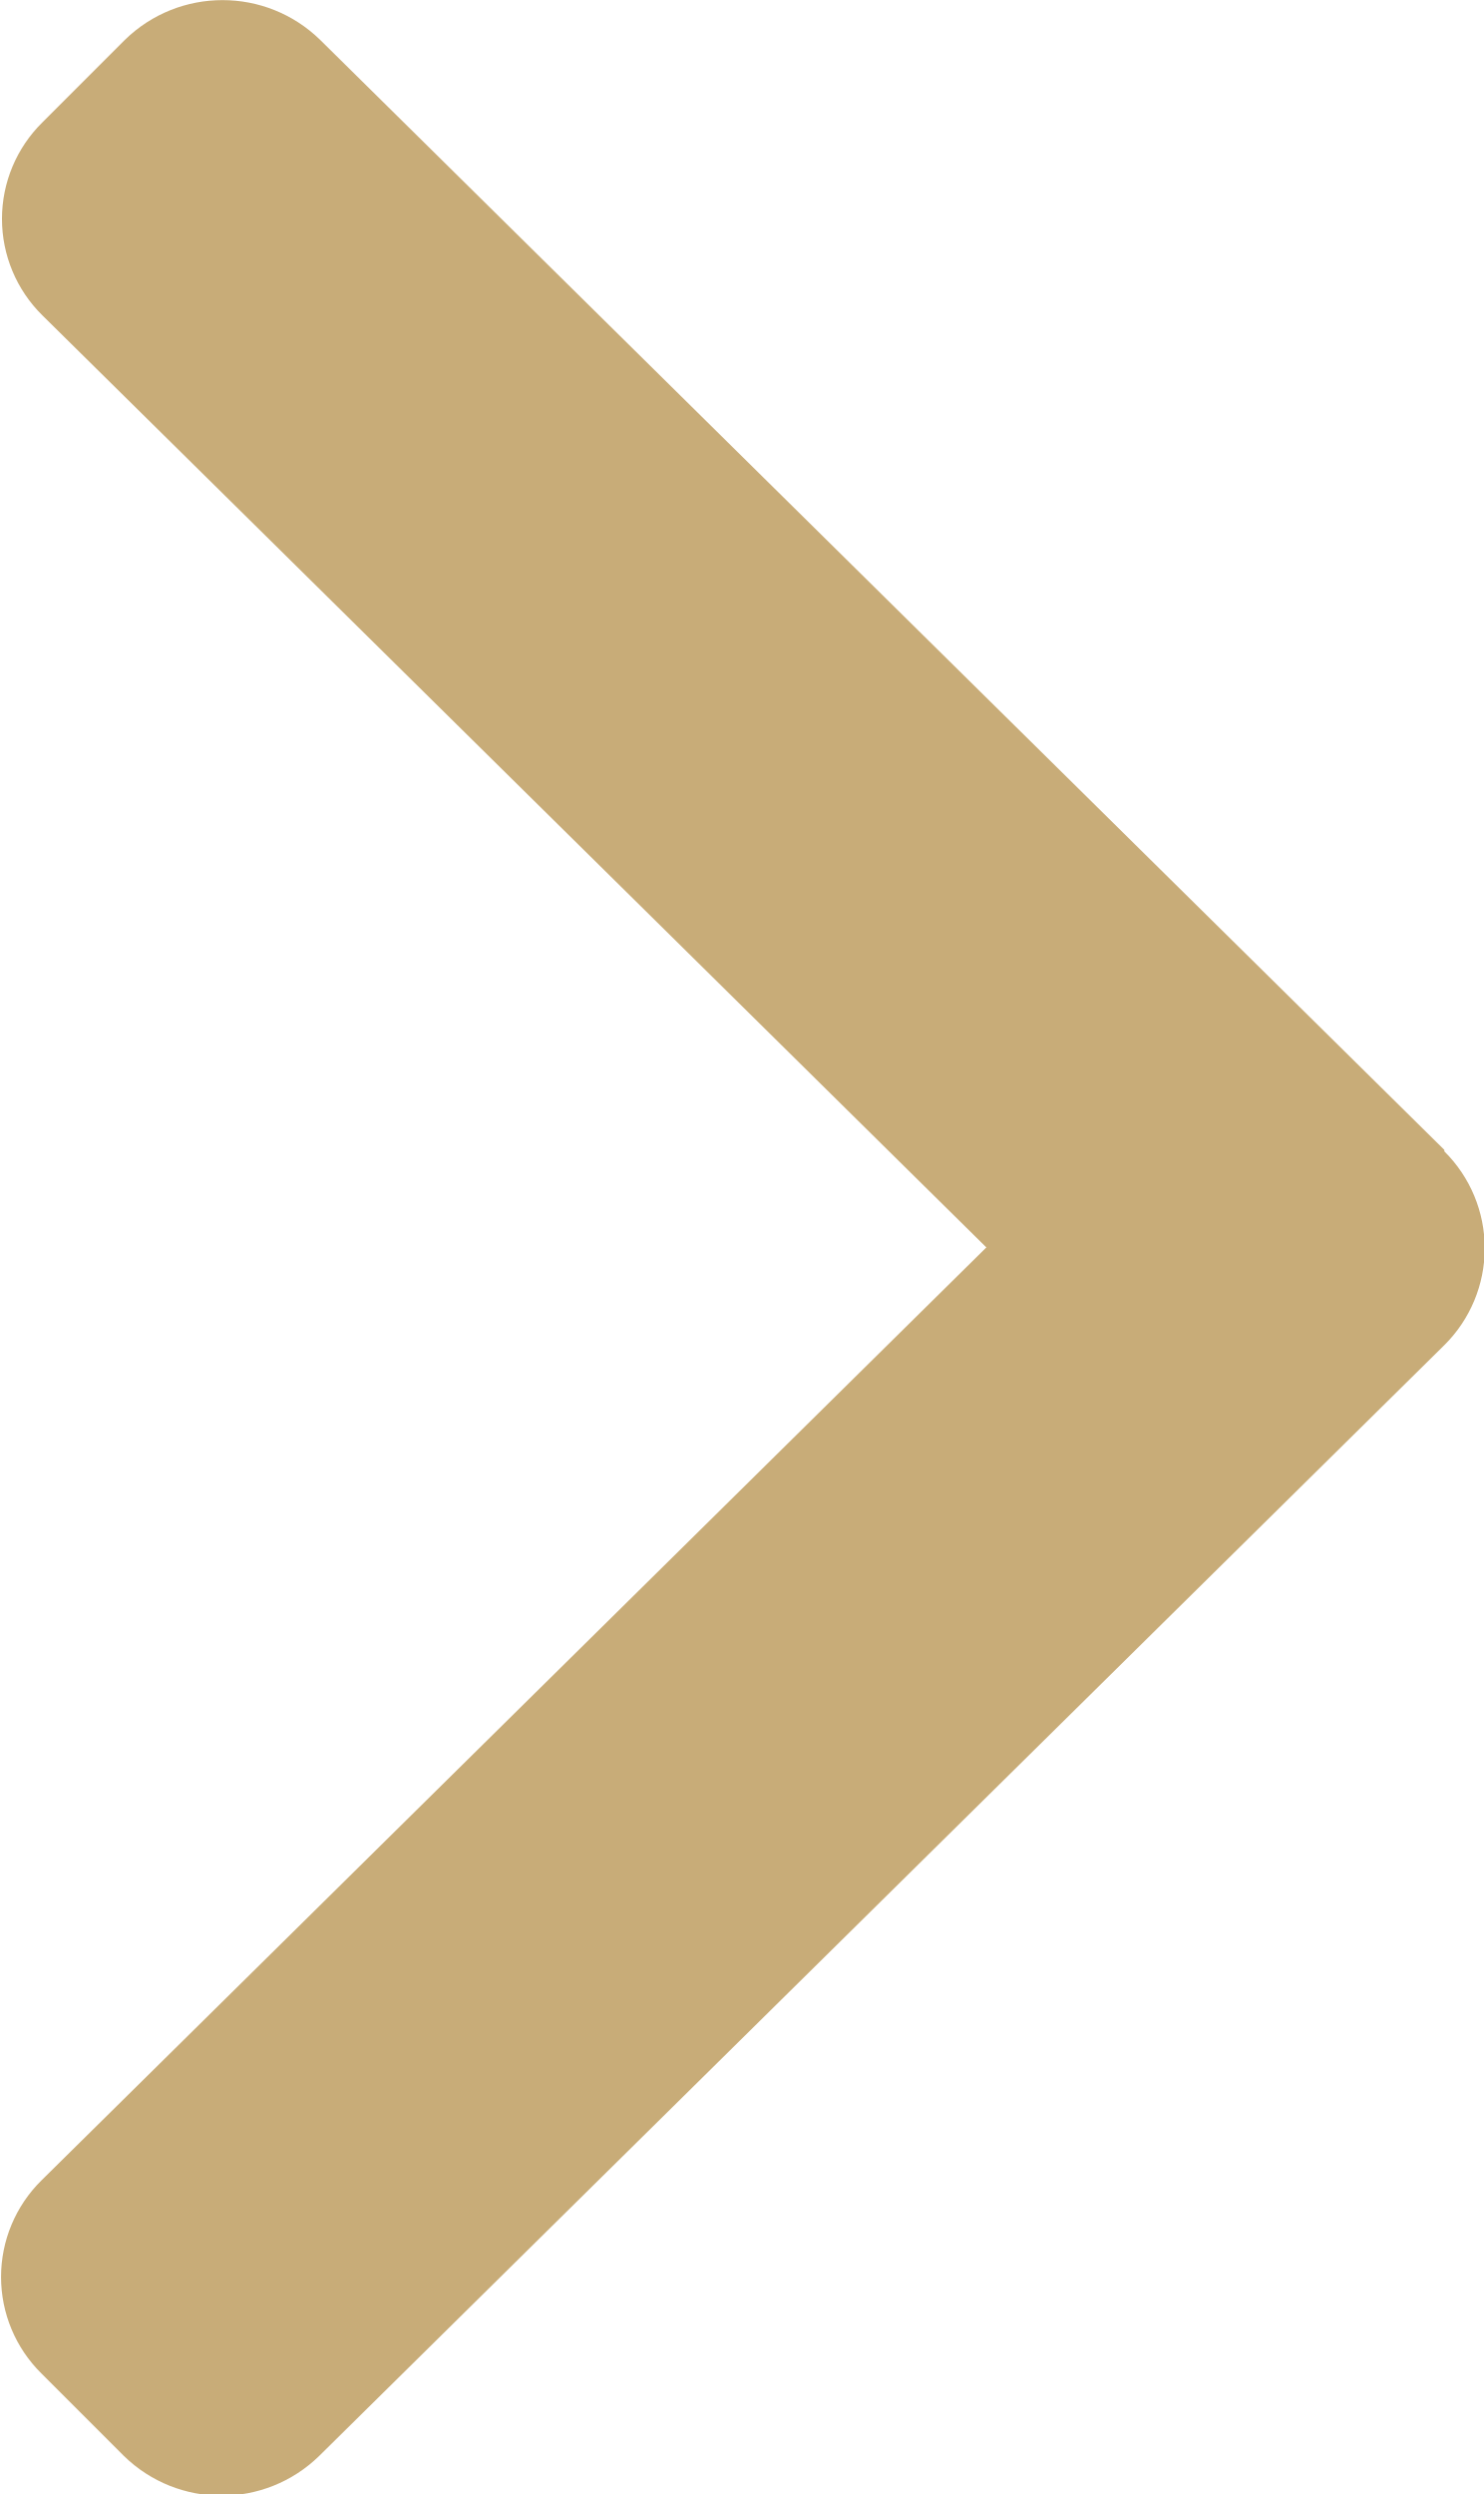
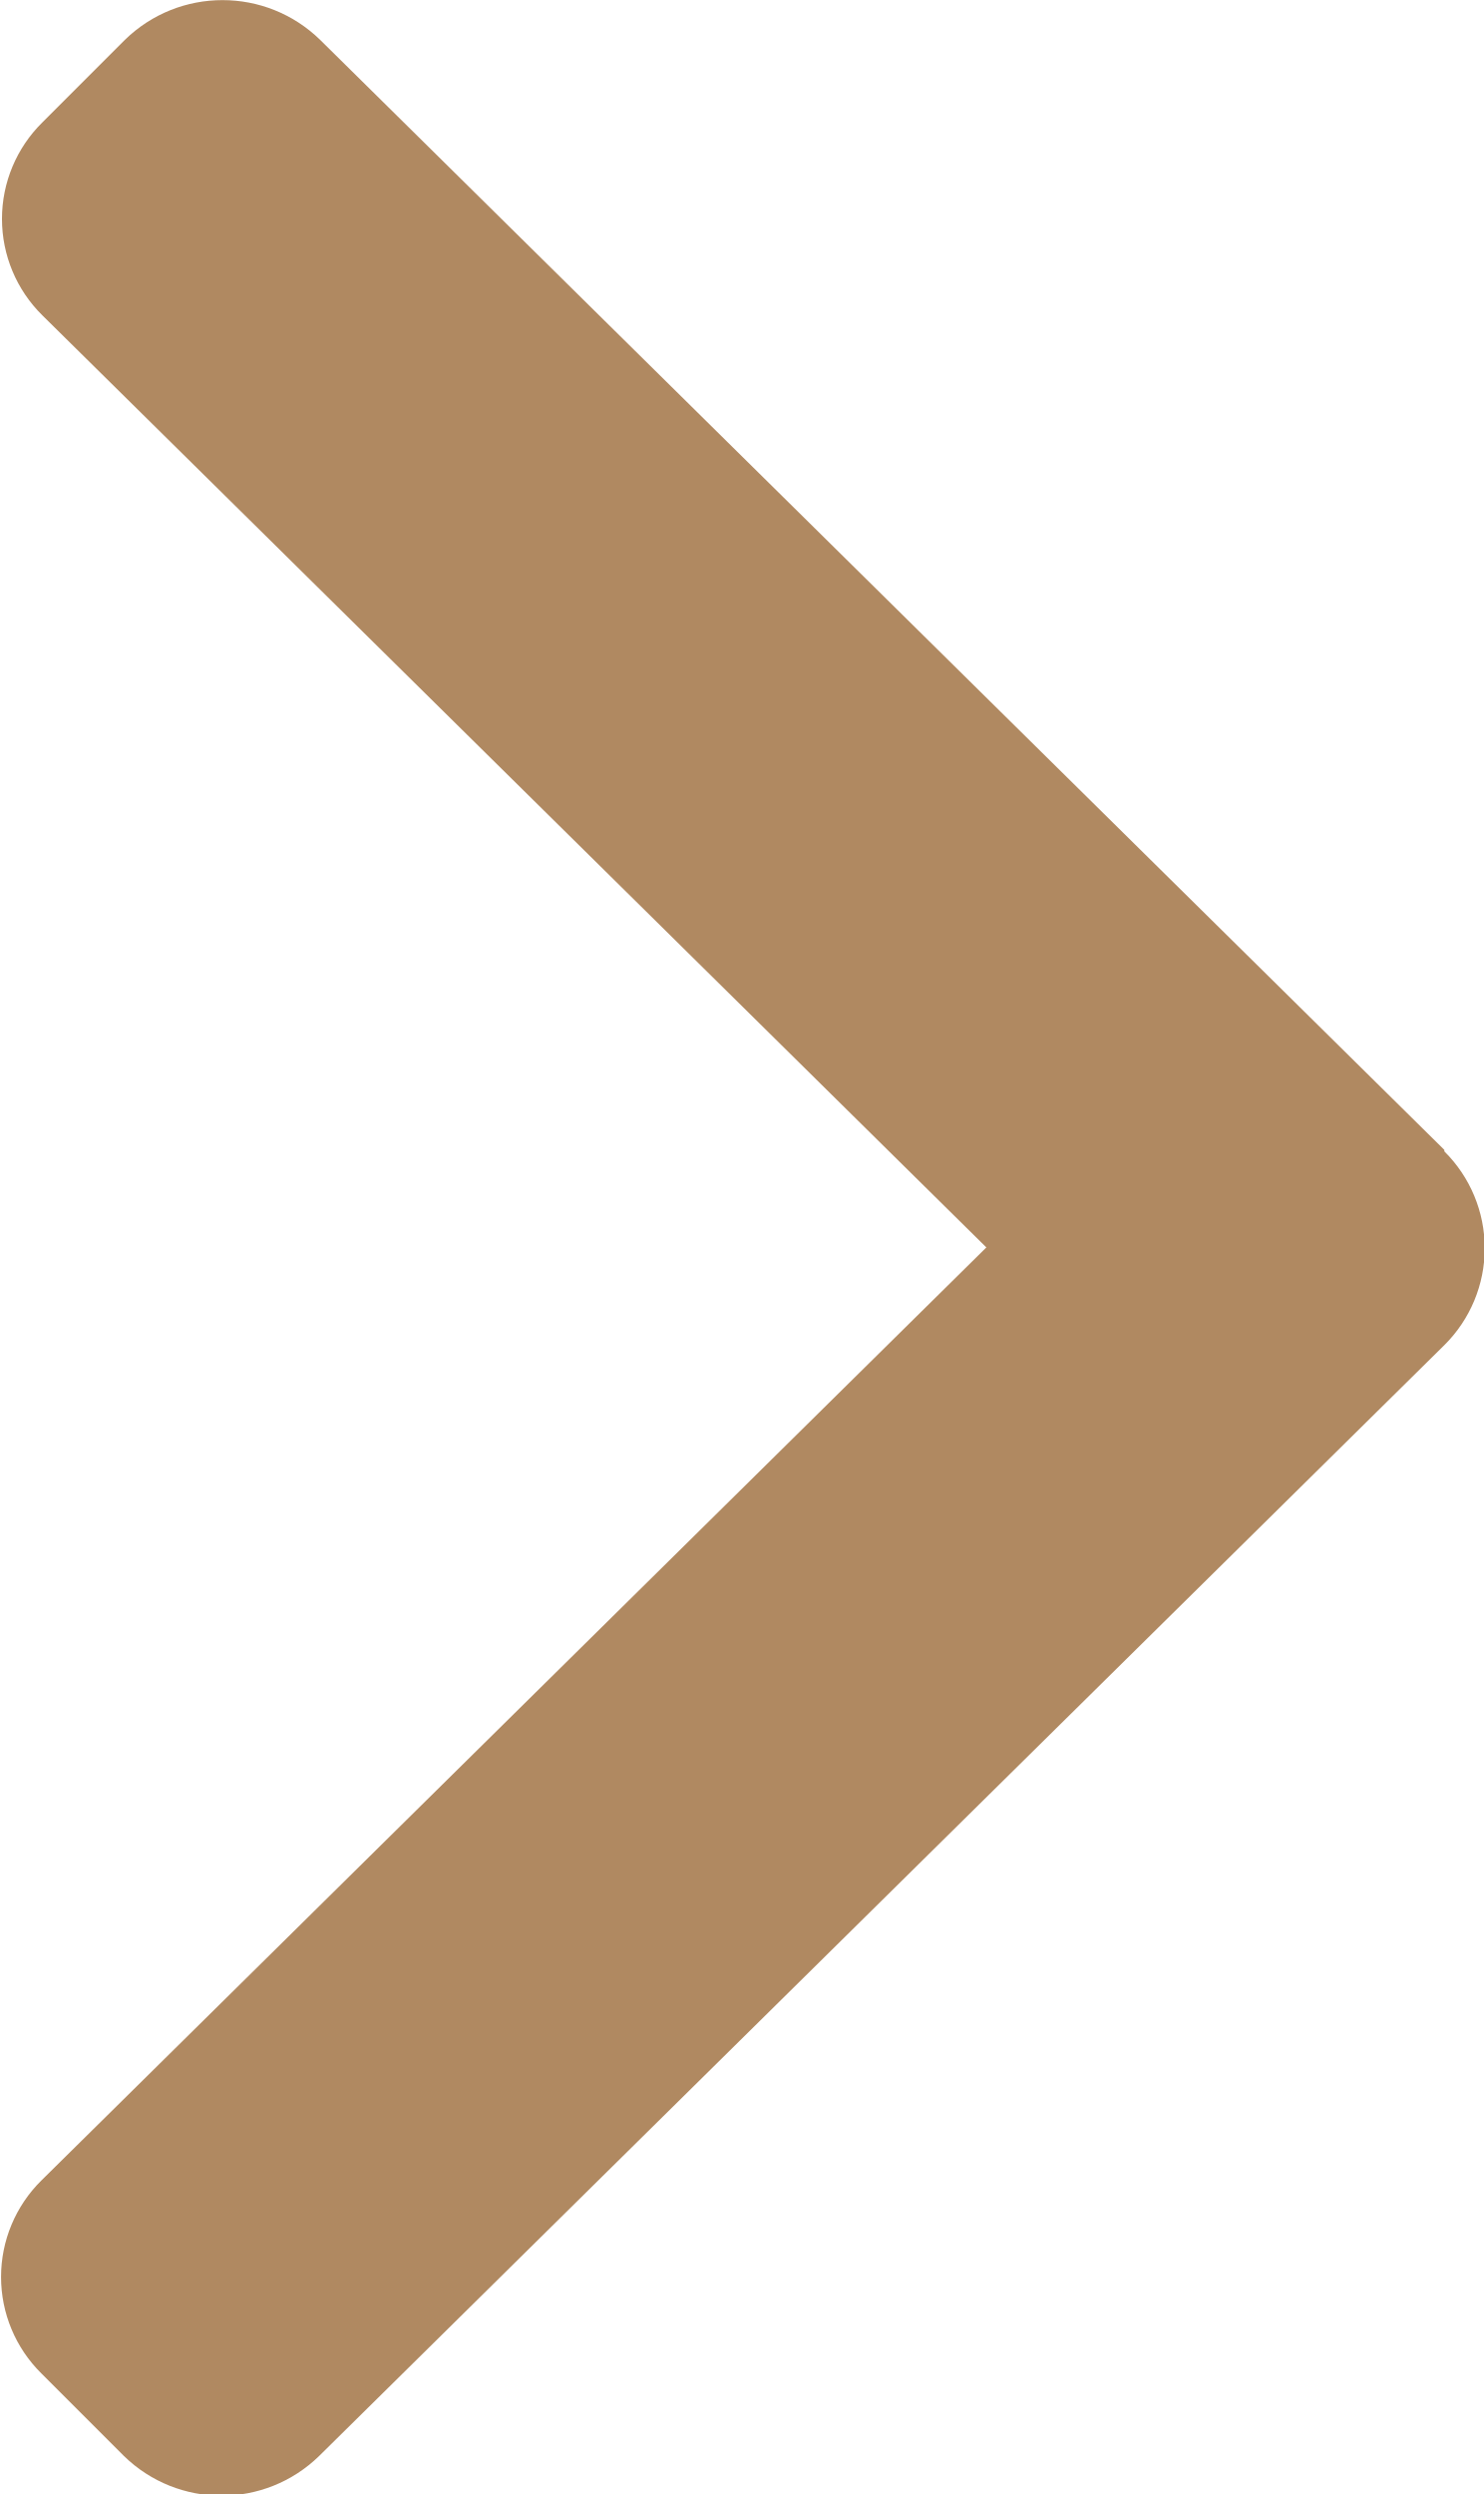
<svg xmlns="http://www.w3.org/2000/svg" id="big_arrow" data-name="big arrow" width="9" height="15.121" viewBox="0 0 9 15.121">
  <g id="Grupo_10" data-name="Grupo 10">
-     <path id="Caminho_42" data-name="Caminho 42" d="M690,1371.89l-6.817-6.729a.848.848,0,0,0-1.185,0l-.5.5a.821.821,0,0,0,0,1.17l5.725,5.651-5.731,5.657a.822.822,0,0,0,0,1.17l.5.5a.848.848,0,0,0,1.185,0l6.824-6.735a.827.827,0,0,0,0-1.174Z" transform="translate(-681.241 -1364.919)" fill="#c8ac78" />
+     <path id="Caminho_42" data-name="Caminho 42" d="M690,1371.89l-6.817-6.729a.848.848,0,0,0-1.185,0l-.5.5a.821.821,0,0,0,0,1.17l5.725,5.651-5.731,5.657a.822.822,0,0,0,0,1.17l.5.5a.848.848,0,0,0,1.185,0l6.824-6.735a.827.827,0,0,0,0-1.174Z" transform="translate(-681.241 -1364.919)" fill="#B08961" />
  </g>
</svg>
